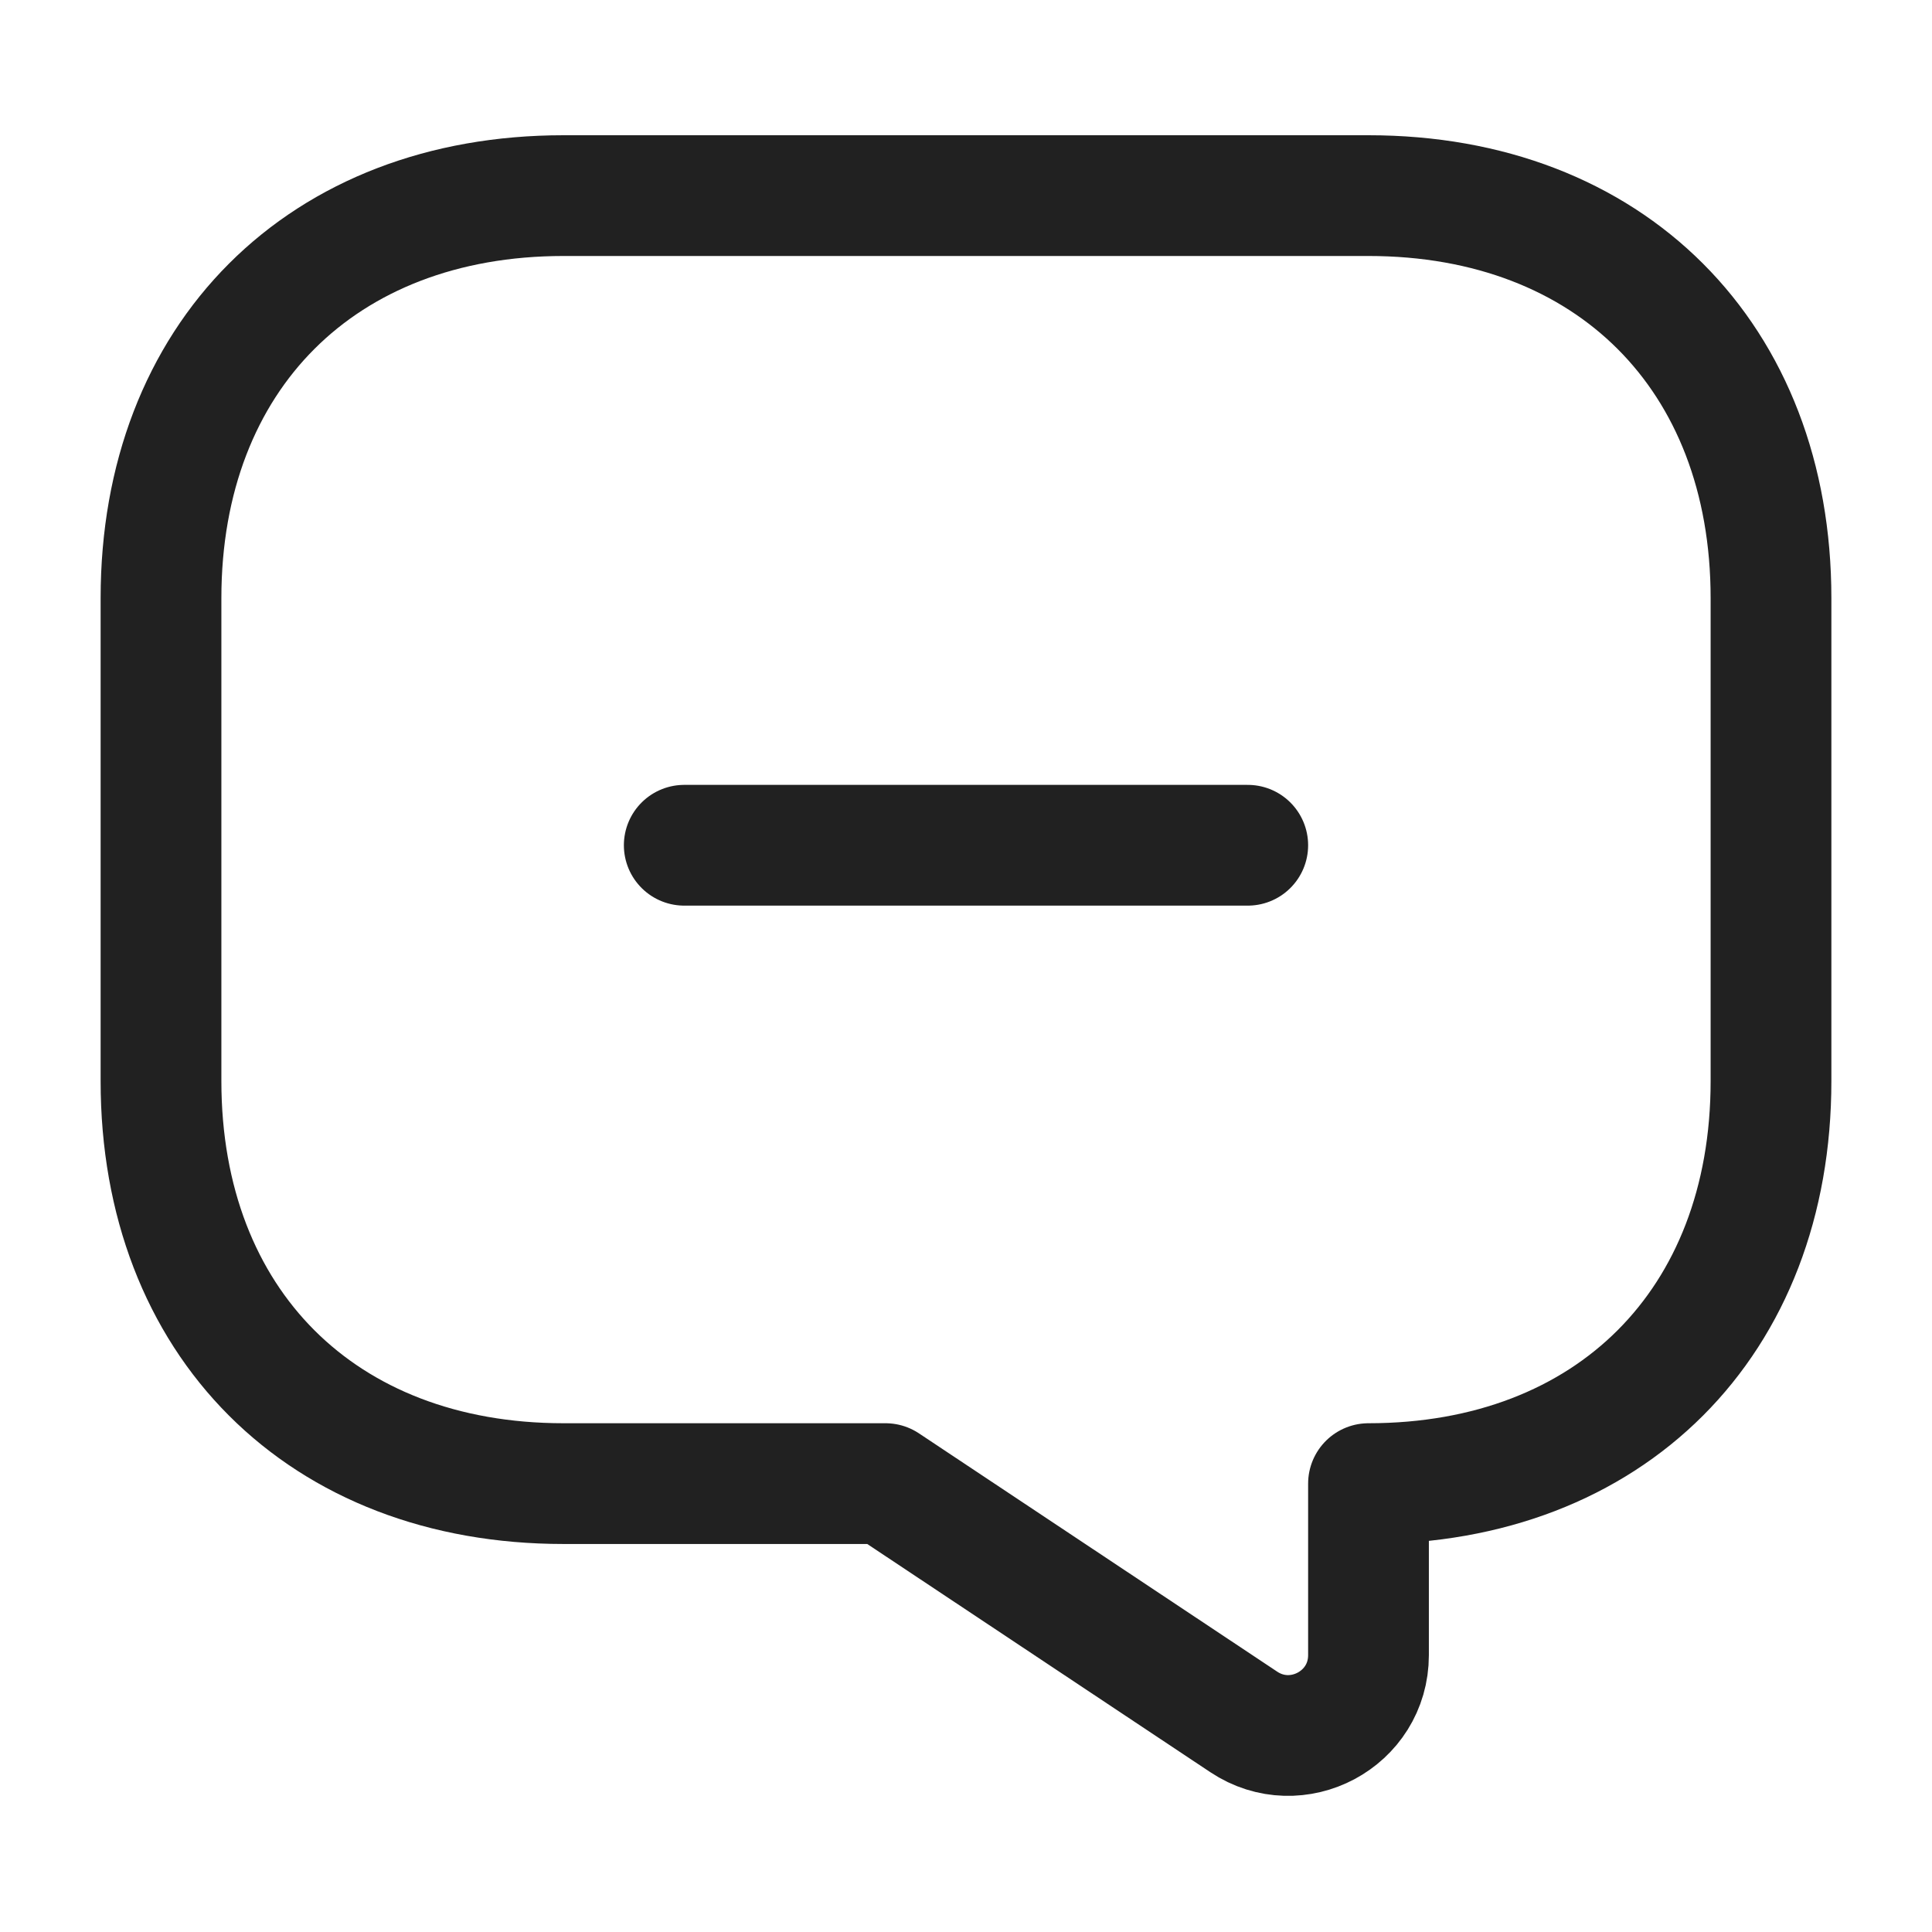
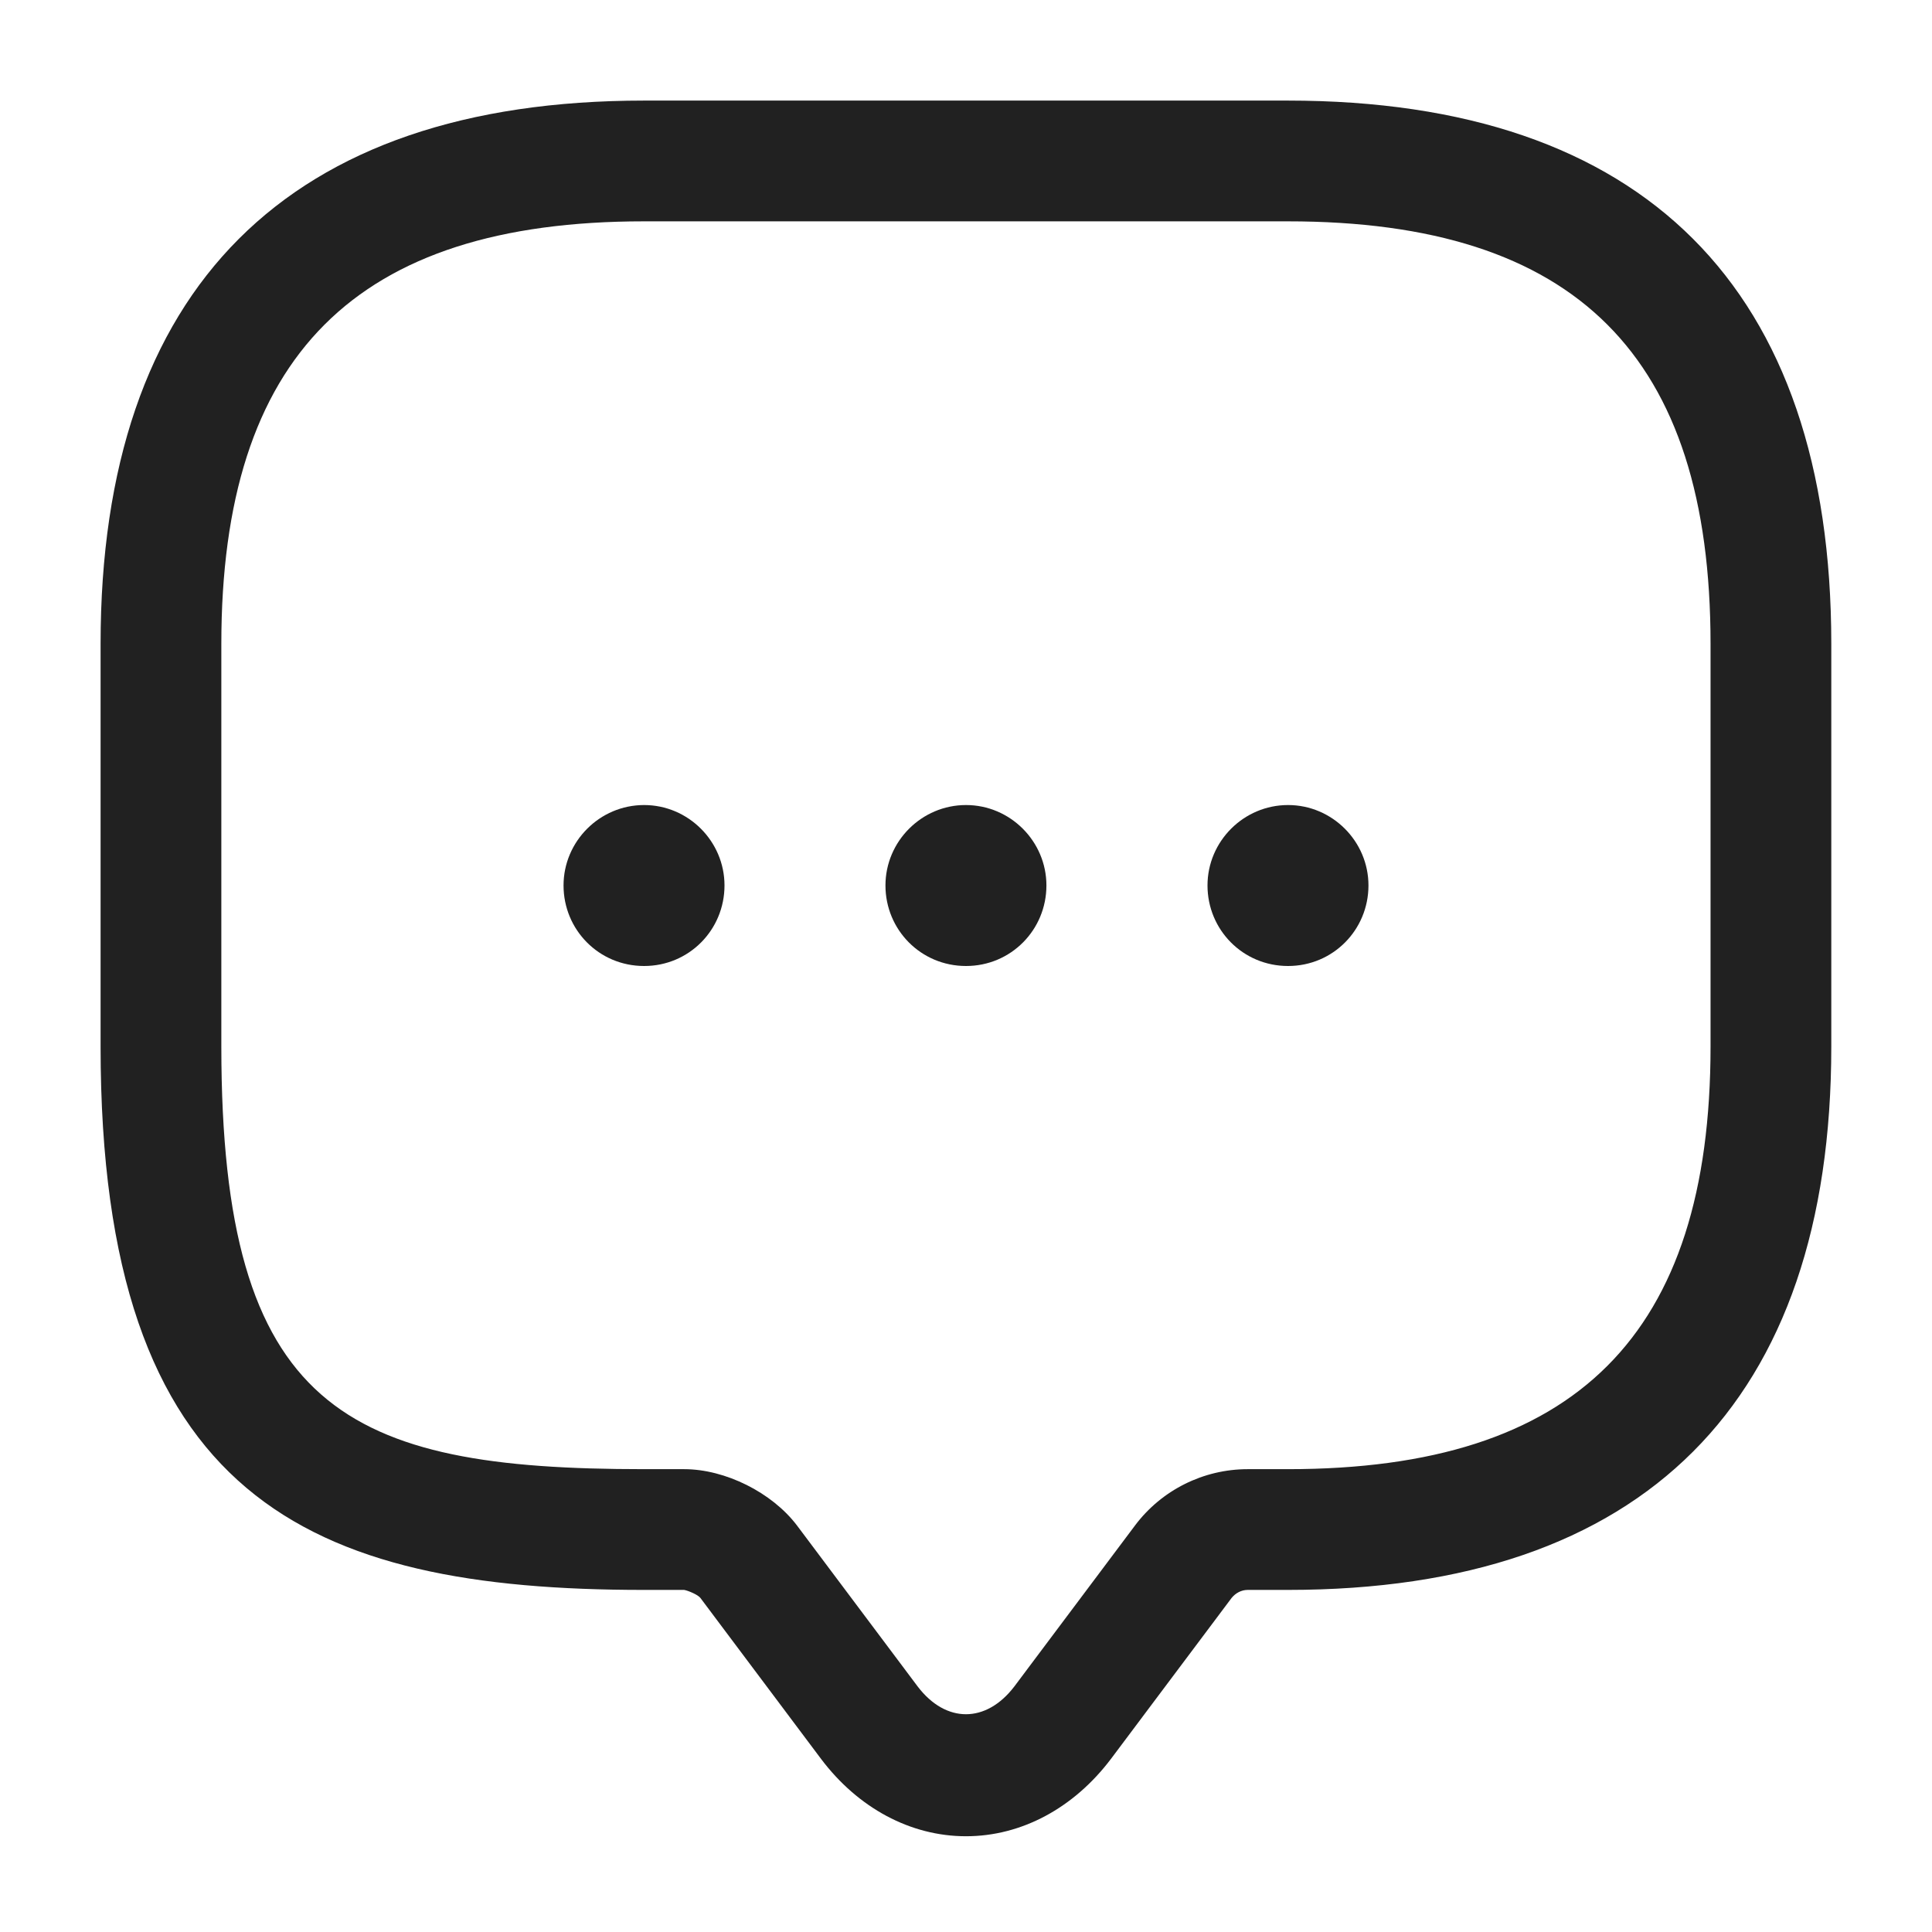
- <svg xmlns="http://www.w3.org/2000/svg" width="24" height="24" viewBox="0 0 24 24" fill="none">
-   <path d="M8.5 10.5H15.5" stroke="#212121" stroke-width="1.5" stroke-miterlimit="10" stroke-linecap="round" stroke-linejoin="round" />
-   <path d="M7 18.43H11L15.45 21.39C16.11 21.83 17 21.36 17 20.56V18.43C20 18.43 22 16.43 22 13.43V7.43C22 4.43 20 2.43 17 2.43H7C4 2.43 2 4.43 2 7.43V13.43C2 16.43 4 18.43 7 18.43Z" stroke="#212121" stroke-width="1.5" stroke-miterlimit="10" stroke-linecap="round" stroke-linejoin="round" />
+ <svg xmlns="http://www.w3.org/2000/svg" width="16" height="16" viewBox="0 0 16 16" fill="none">
+   <path d="M8 15.207C7.54 15.207 7.106 14.973 6.8 14.567L5.8 13.233C5.78 13.207 5.7 13.173 5.666 13.167H5.333C2.553 13.167 0.833 12.413 0.833 8.667V5.333C0.833 2.387 2.386 0.833 5.333 0.833H10.666C13.613 0.833 15.166 2.387 15.166 5.333V8.667C15.166 11.613 13.613 13.167 10.666 13.167H10.333C10.28 13.167 10.233 13.193 10.2 13.233L9.2 14.567C8.893 14.973 8.46 15.207 8 15.207ZM5.333 1.833C2.946 1.833 1.833 2.947 1.833 5.333V8.667C1.833 11.68 2.866 12.167 5.333 12.167H5.666C6.006 12.167 6.393 12.36 6.6 12.633L7.6 13.967C7.833 14.273 8.166 14.273 8.4 13.967L9.4 12.633C9.62 12.34 9.966 12.167 10.333 12.167H10.666C13.053 12.167 14.166 11.053 14.166 8.667V5.333C14.166 2.947 13.053 1.833 10.666 1.833H5.333Z" fill="#212121" />
+   <path d="M8 8C7.626 8 7.333 7.7 7.333 7.333C7.333 6.967 7.633 6.667 8 6.667C8.366 6.667 8.666 6.967 8.666 7.333C8.666 7.7 8.373 8 8 8Z" fill="#212121" />
+   <path d="M10.667 8C10.293 8 10 7.7 10 7.333C10 6.967 10.3 6.667 10.667 6.667C11.033 6.667 11.333 6.967 11.333 7.333C11.333 7.7 11.04 8 10.667 8Z" fill="#212121" />
+   <path d="M5.334 8C4.96 8 4.667 7.7 4.667 7.333C4.667 6.967 4.967 6.667 5.334 6.667C5.7 6.667 6 6.967 6 7.333C6 7.7 5.707 8 5.334 8Z" fill="#212121" />
</svg>
